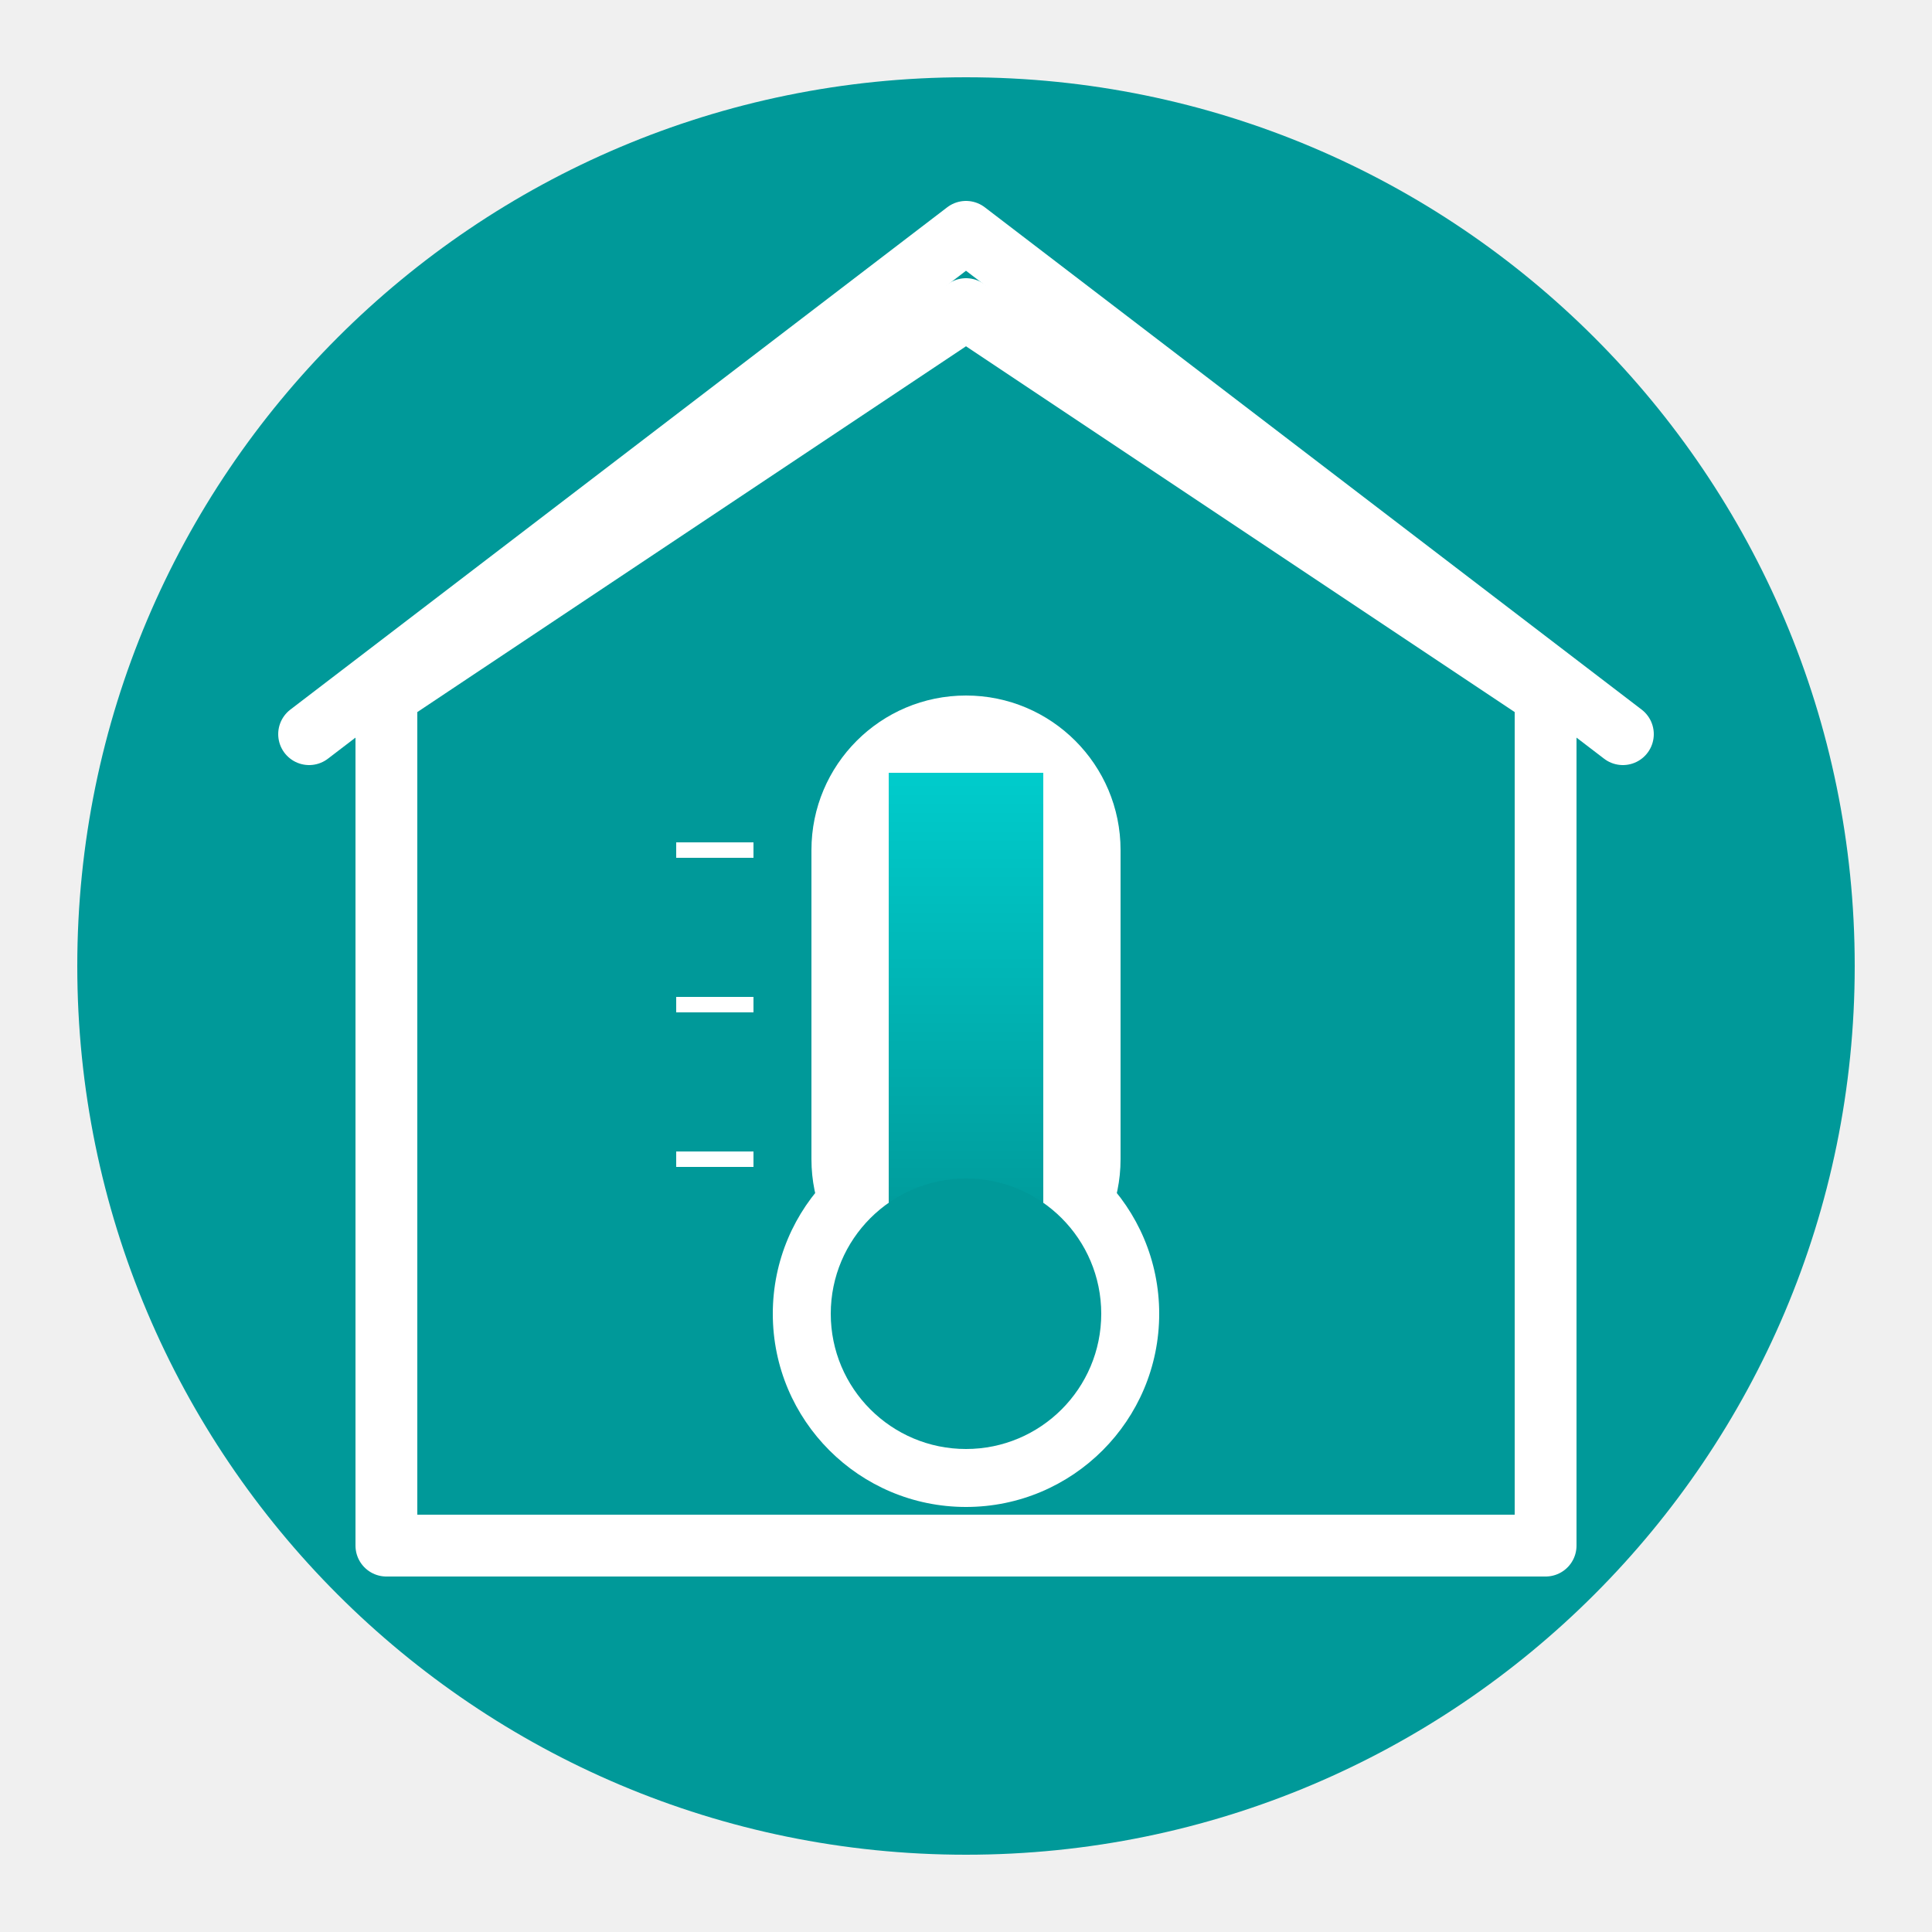
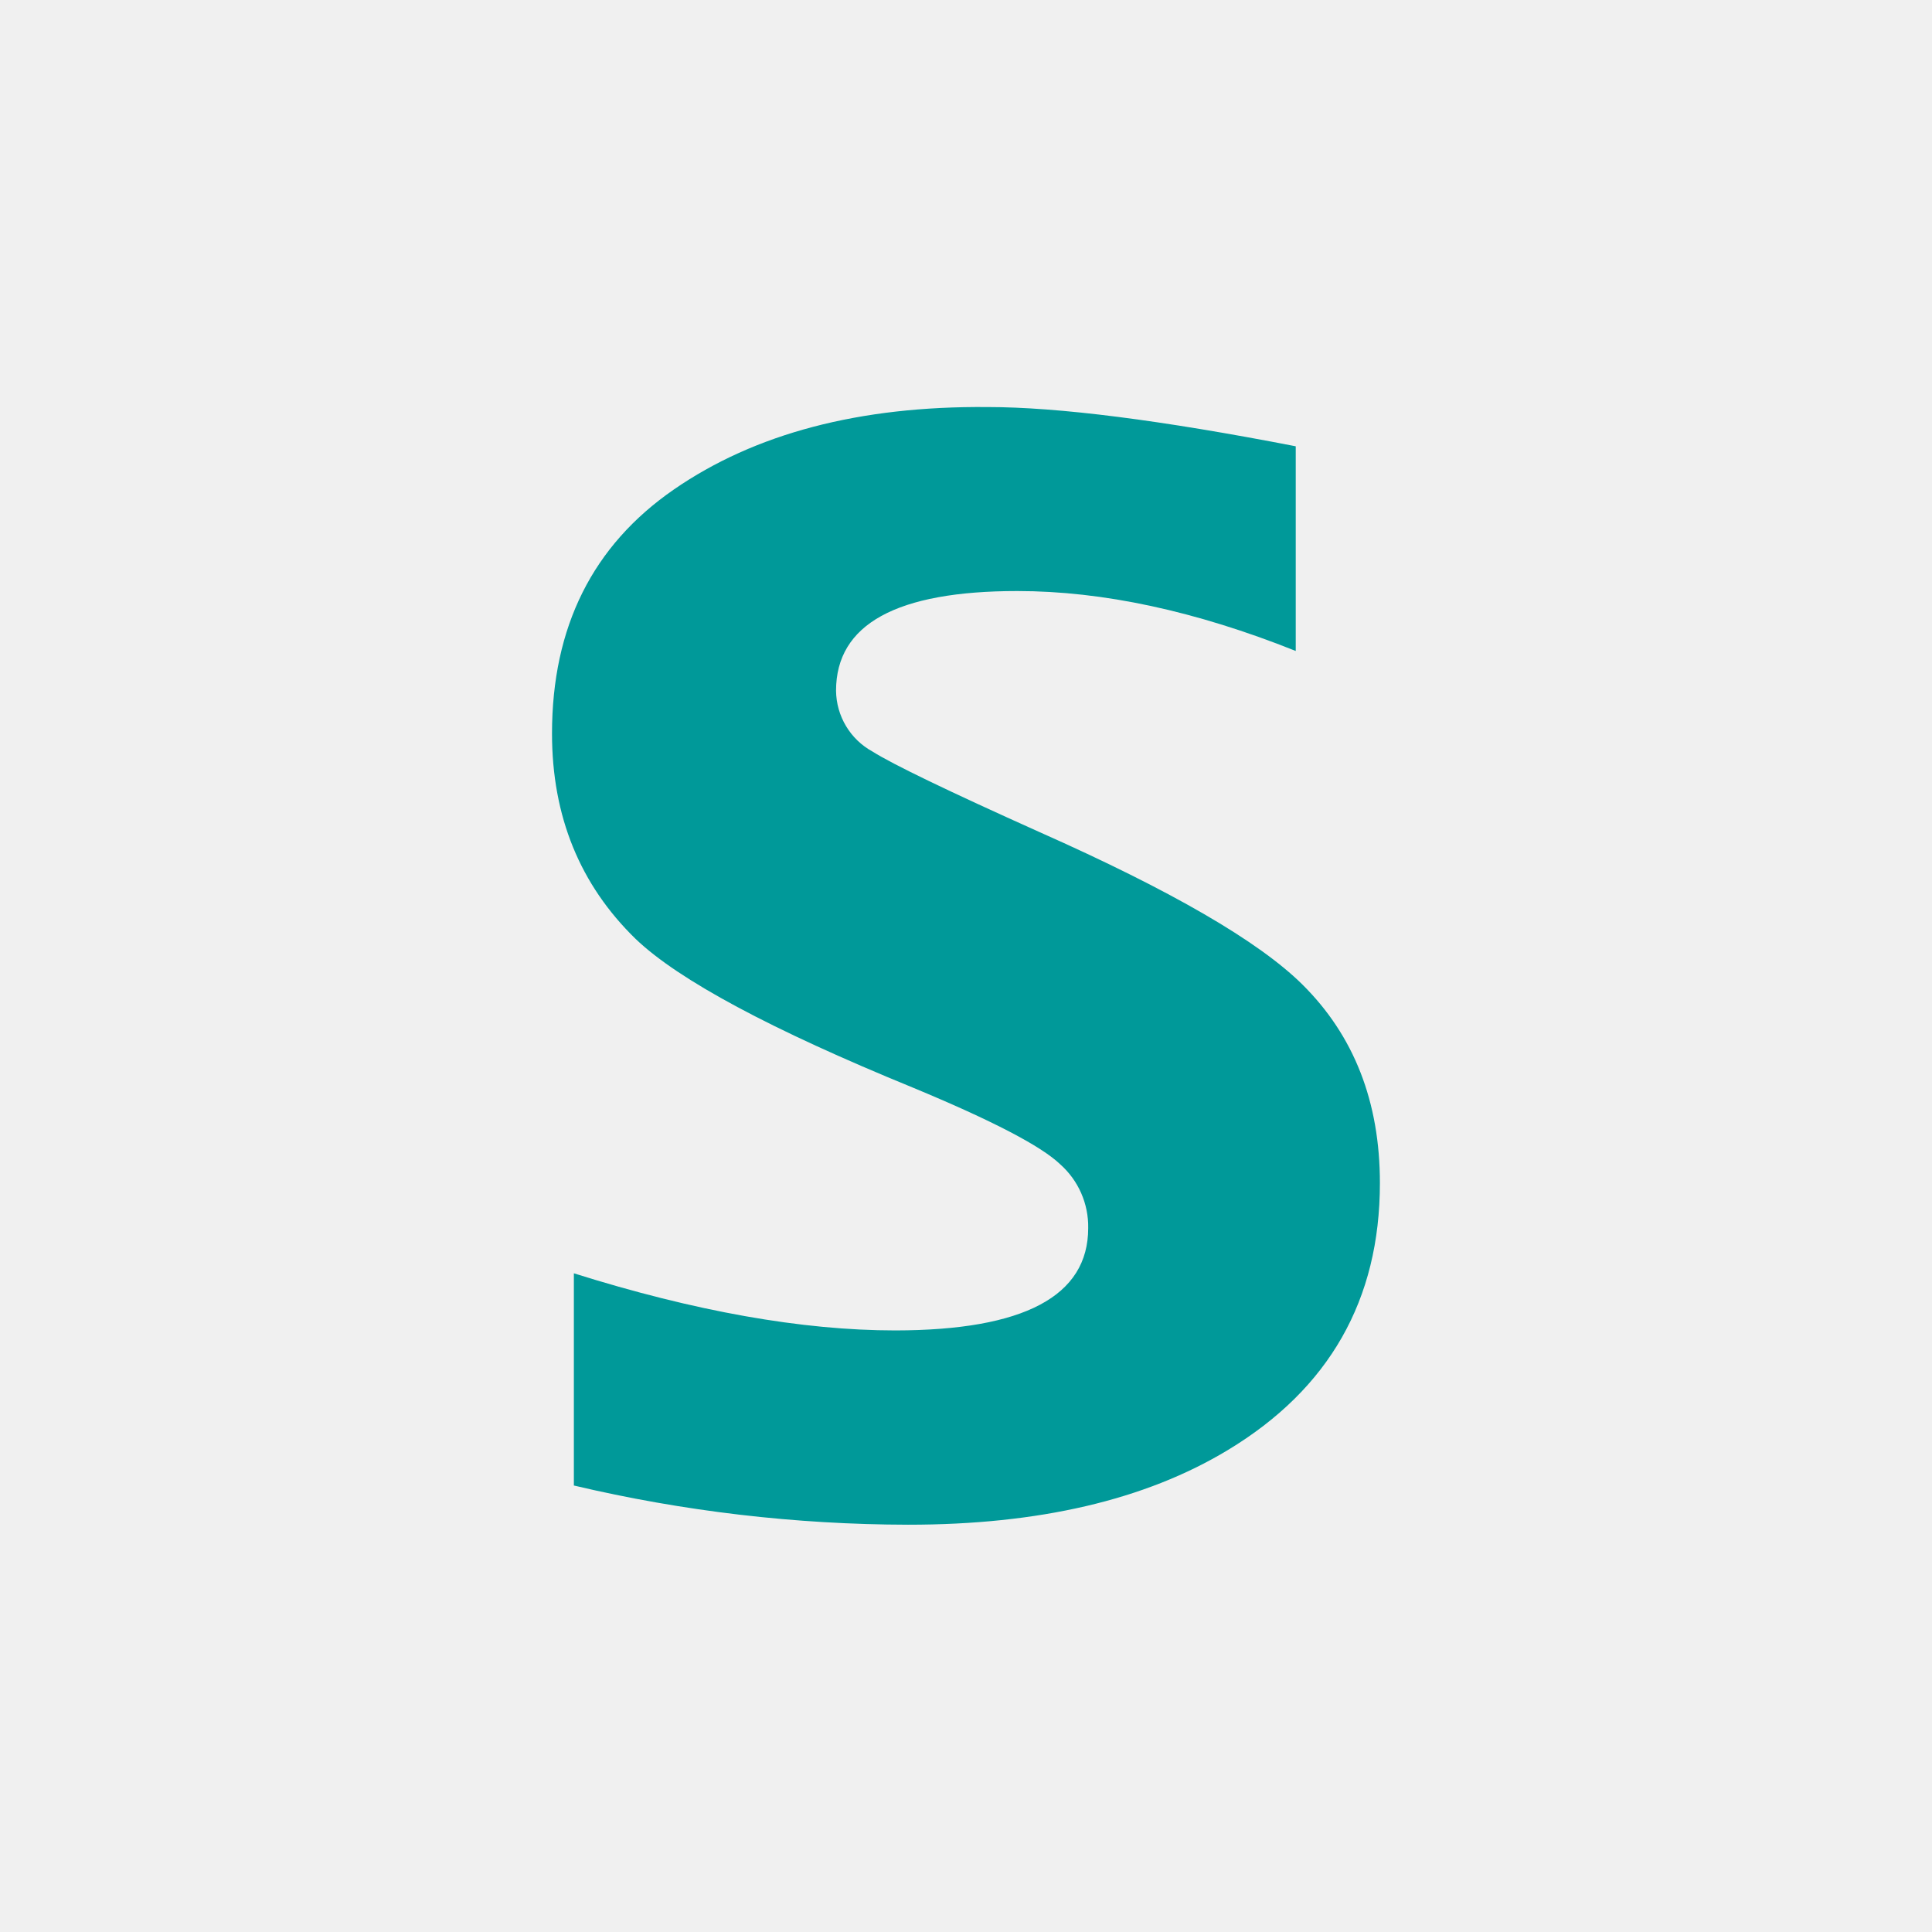
- <svg xmlns="http://www.w3.org/2000/svg" viewBox="0 0 500 500">
-   <defs>
-     <linearGradient id="tempGradient" x1="0%" y1="100%" x2="0%" y2="0%">
-       <stop offset="0%" style="stop-color:#009999;stop-opacity:1" />
-       <stop offset="100%" style="stop-color:#00cccc;stop-opacity:1" />
-     </linearGradient>
-   </defs>
-   <circle cx="250" cy="250" r="230" fill="#009999" />
-   <path d="M250 80 L400 180 L400 400 L100 400 L100 180 Z" fill="none" stroke="white" stroke-width="16" stroke-linejoin="round" />
-   <path d="M80 190 L250 60 L420 190" fill="none" stroke="white" stroke-width="16" stroke-linecap="round" stroke-linejoin="round" />
-   <rect x="210" y="180" width="80" height="160" rx="40" ry="40" fill="white" />
-   <circle cx="250" cy="340" r="50" fill="white" />
-   <rect x="230" y="200" width="40" height="120" fill="url(#tempGradient)" />
-   <circle cx="250" cy="340" r="35" fill="#009999" />
-   <line x1="175" y1="220" x2="195" y2="220" stroke="white" stroke-width="4" />
-   <line x1="175" y1="260" x2="195" y2="260" stroke="white" stroke-width="4" />
-   <line x1="175" y1="300" x2="195" y2="300" stroke="white" stroke-width="4" />
+ <svg xmlns="http://www.w3.org/2000/svg" viewBox="0 0 64 64">
+   <path d="M19.01 49.22v-7.04c4.013 1.262 7.563 1.892 10.65 1.892 4.258-.005 6.388-1.134 6.388-3.39a2.76 2.76 0 0 0-.933-2.118c-.63-.603-2.256-1.448-4.874-2.535-4.698-1.922-7.76-3.564-9.185-4.926-1.847-1.797-2.77-4.065-2.77-6.804 0-3.53 1.345-6.224 4.034-8.082s6.153-2.77 10.39-2.733c2.352 0 5.757.434 10.213 1.3v6.78c-3.313-1.323-6.388-1.985-9.223-1.985-4.003 0-6.005 1.1-6.005 3.303.01.84.47 1.612 1.21 2.015.663.42 2.508 1.31 5.537 2.67 4.354 1.933 7.253 3.614 8.697 5.042 1.715 1.697 2.572 3.89 2.572 6.582 0 3.87-1.68 6.82-5.042 8.847-2.733 1.65-6.262 2.472-10.59 2.47-3.727-.007-7.44-.442-11.067-1.298z" fill="#009999" />
</svg>
